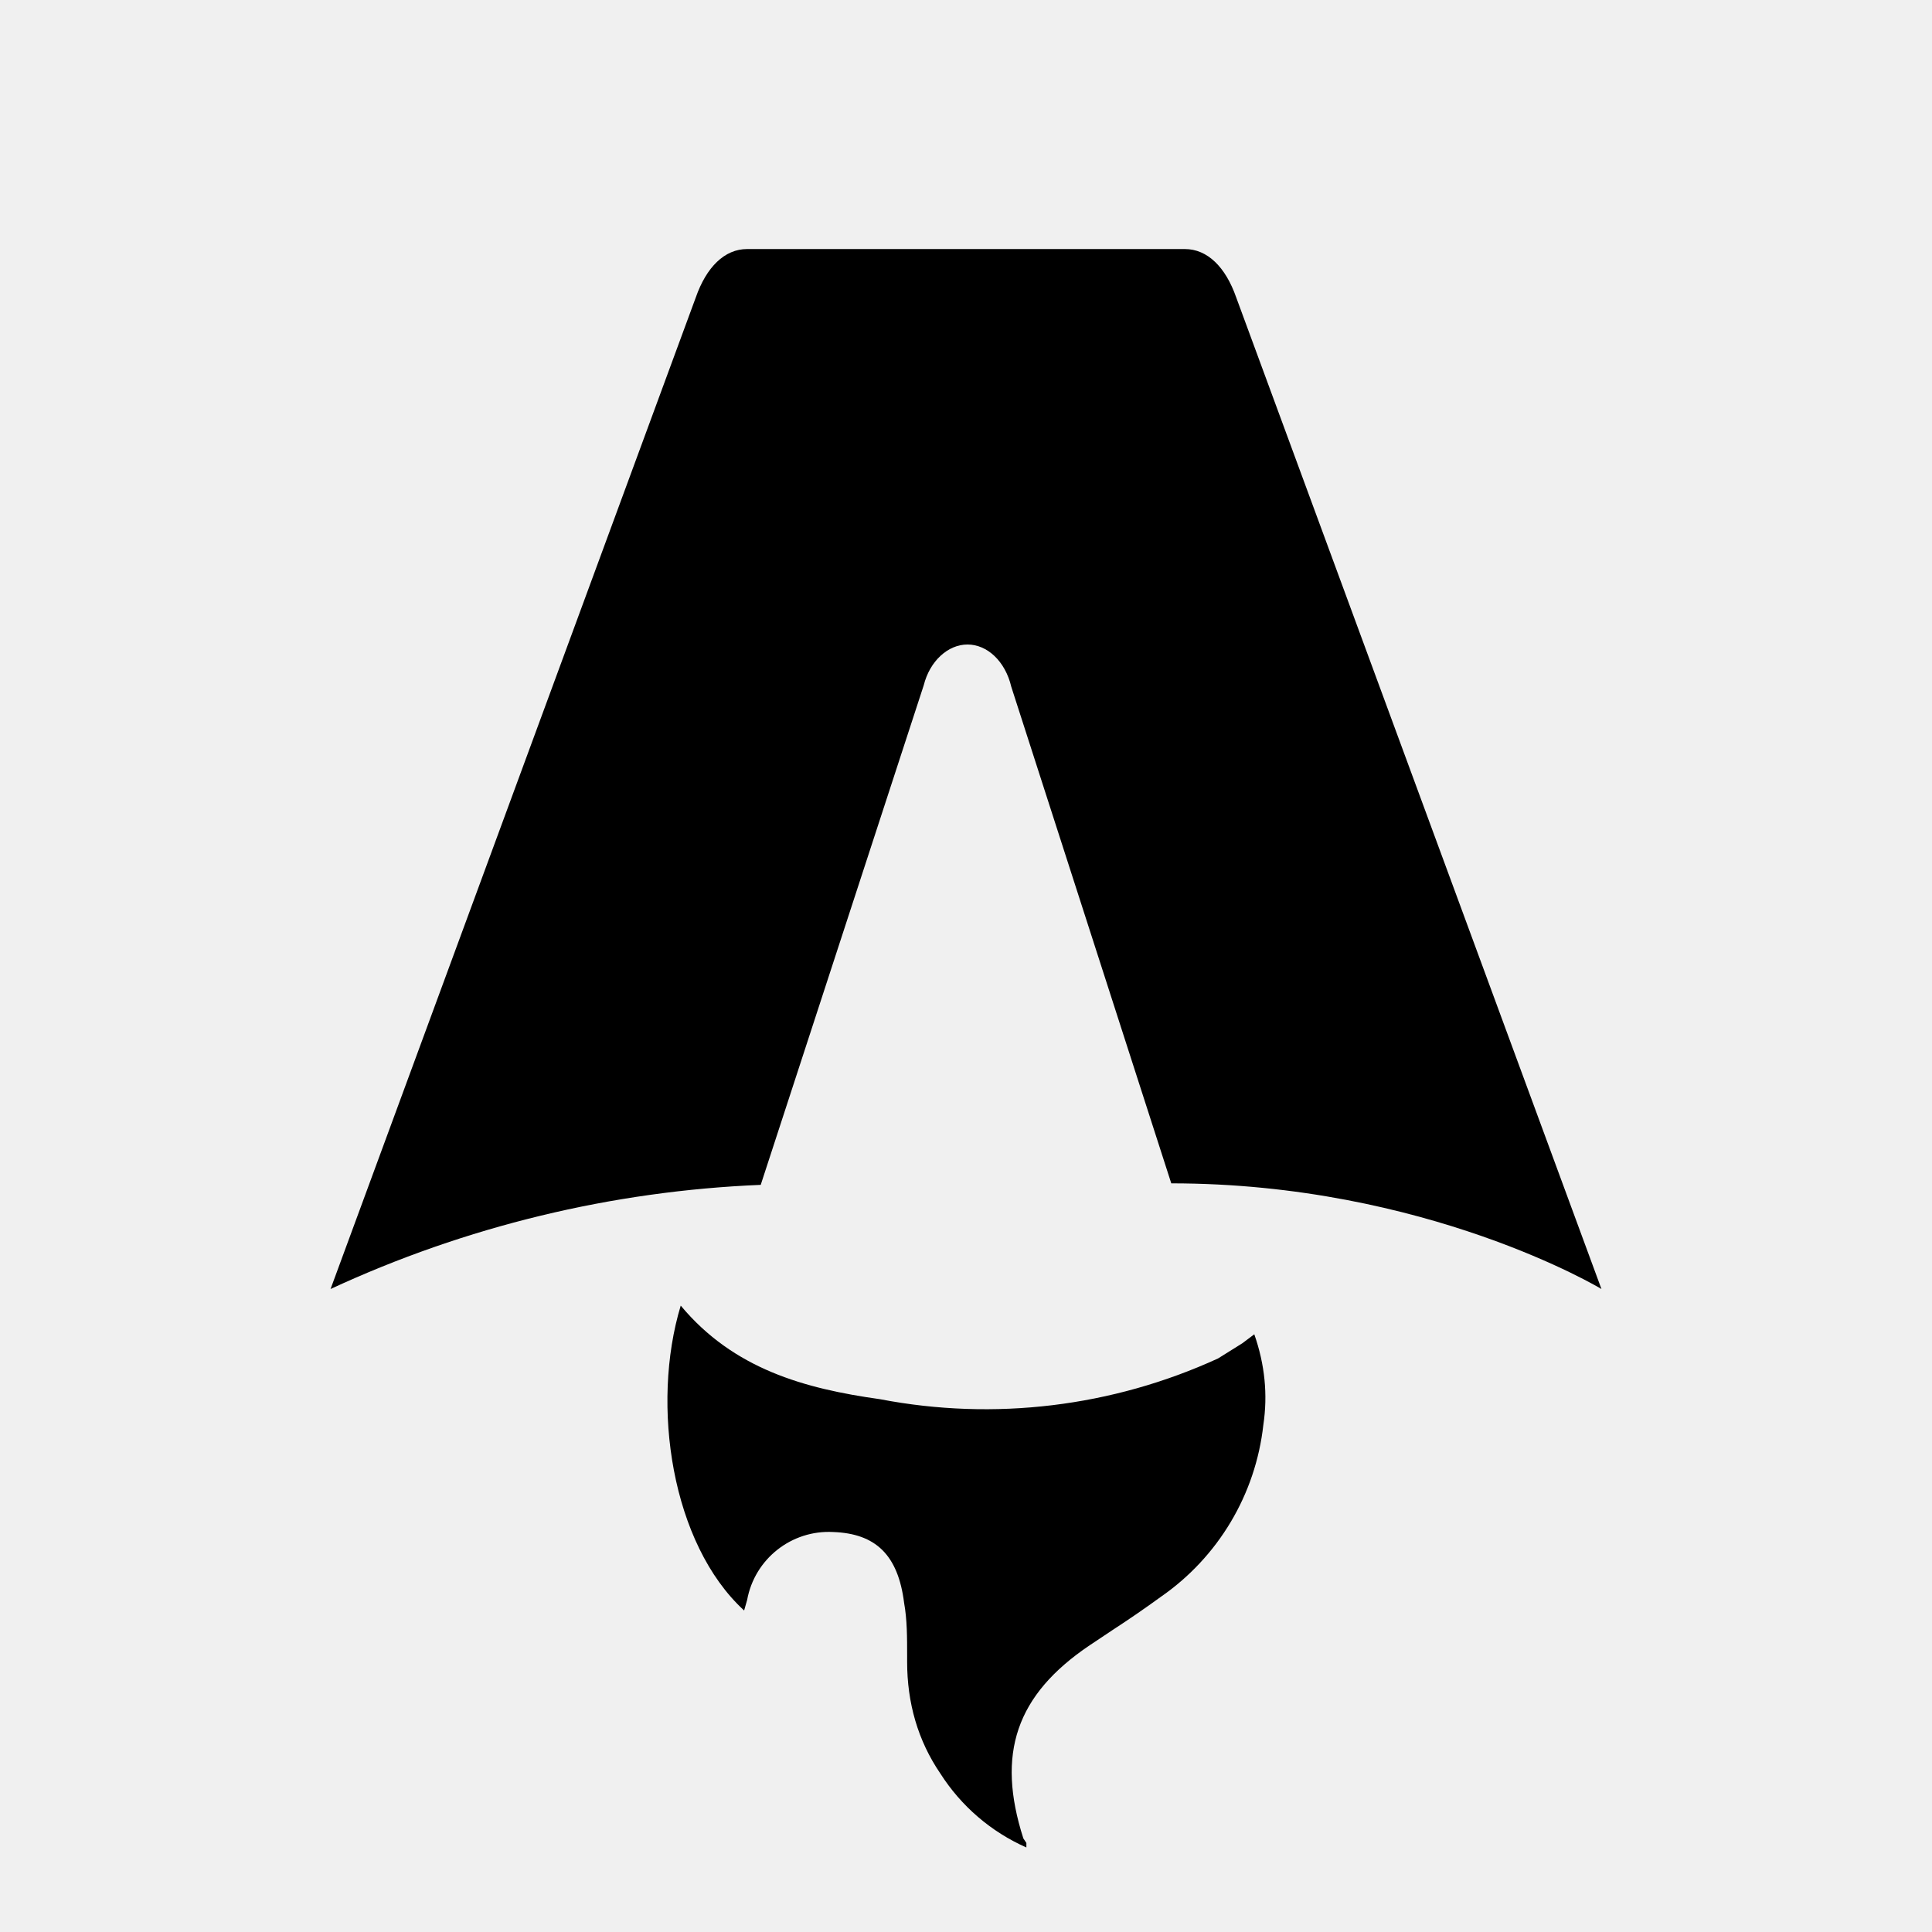
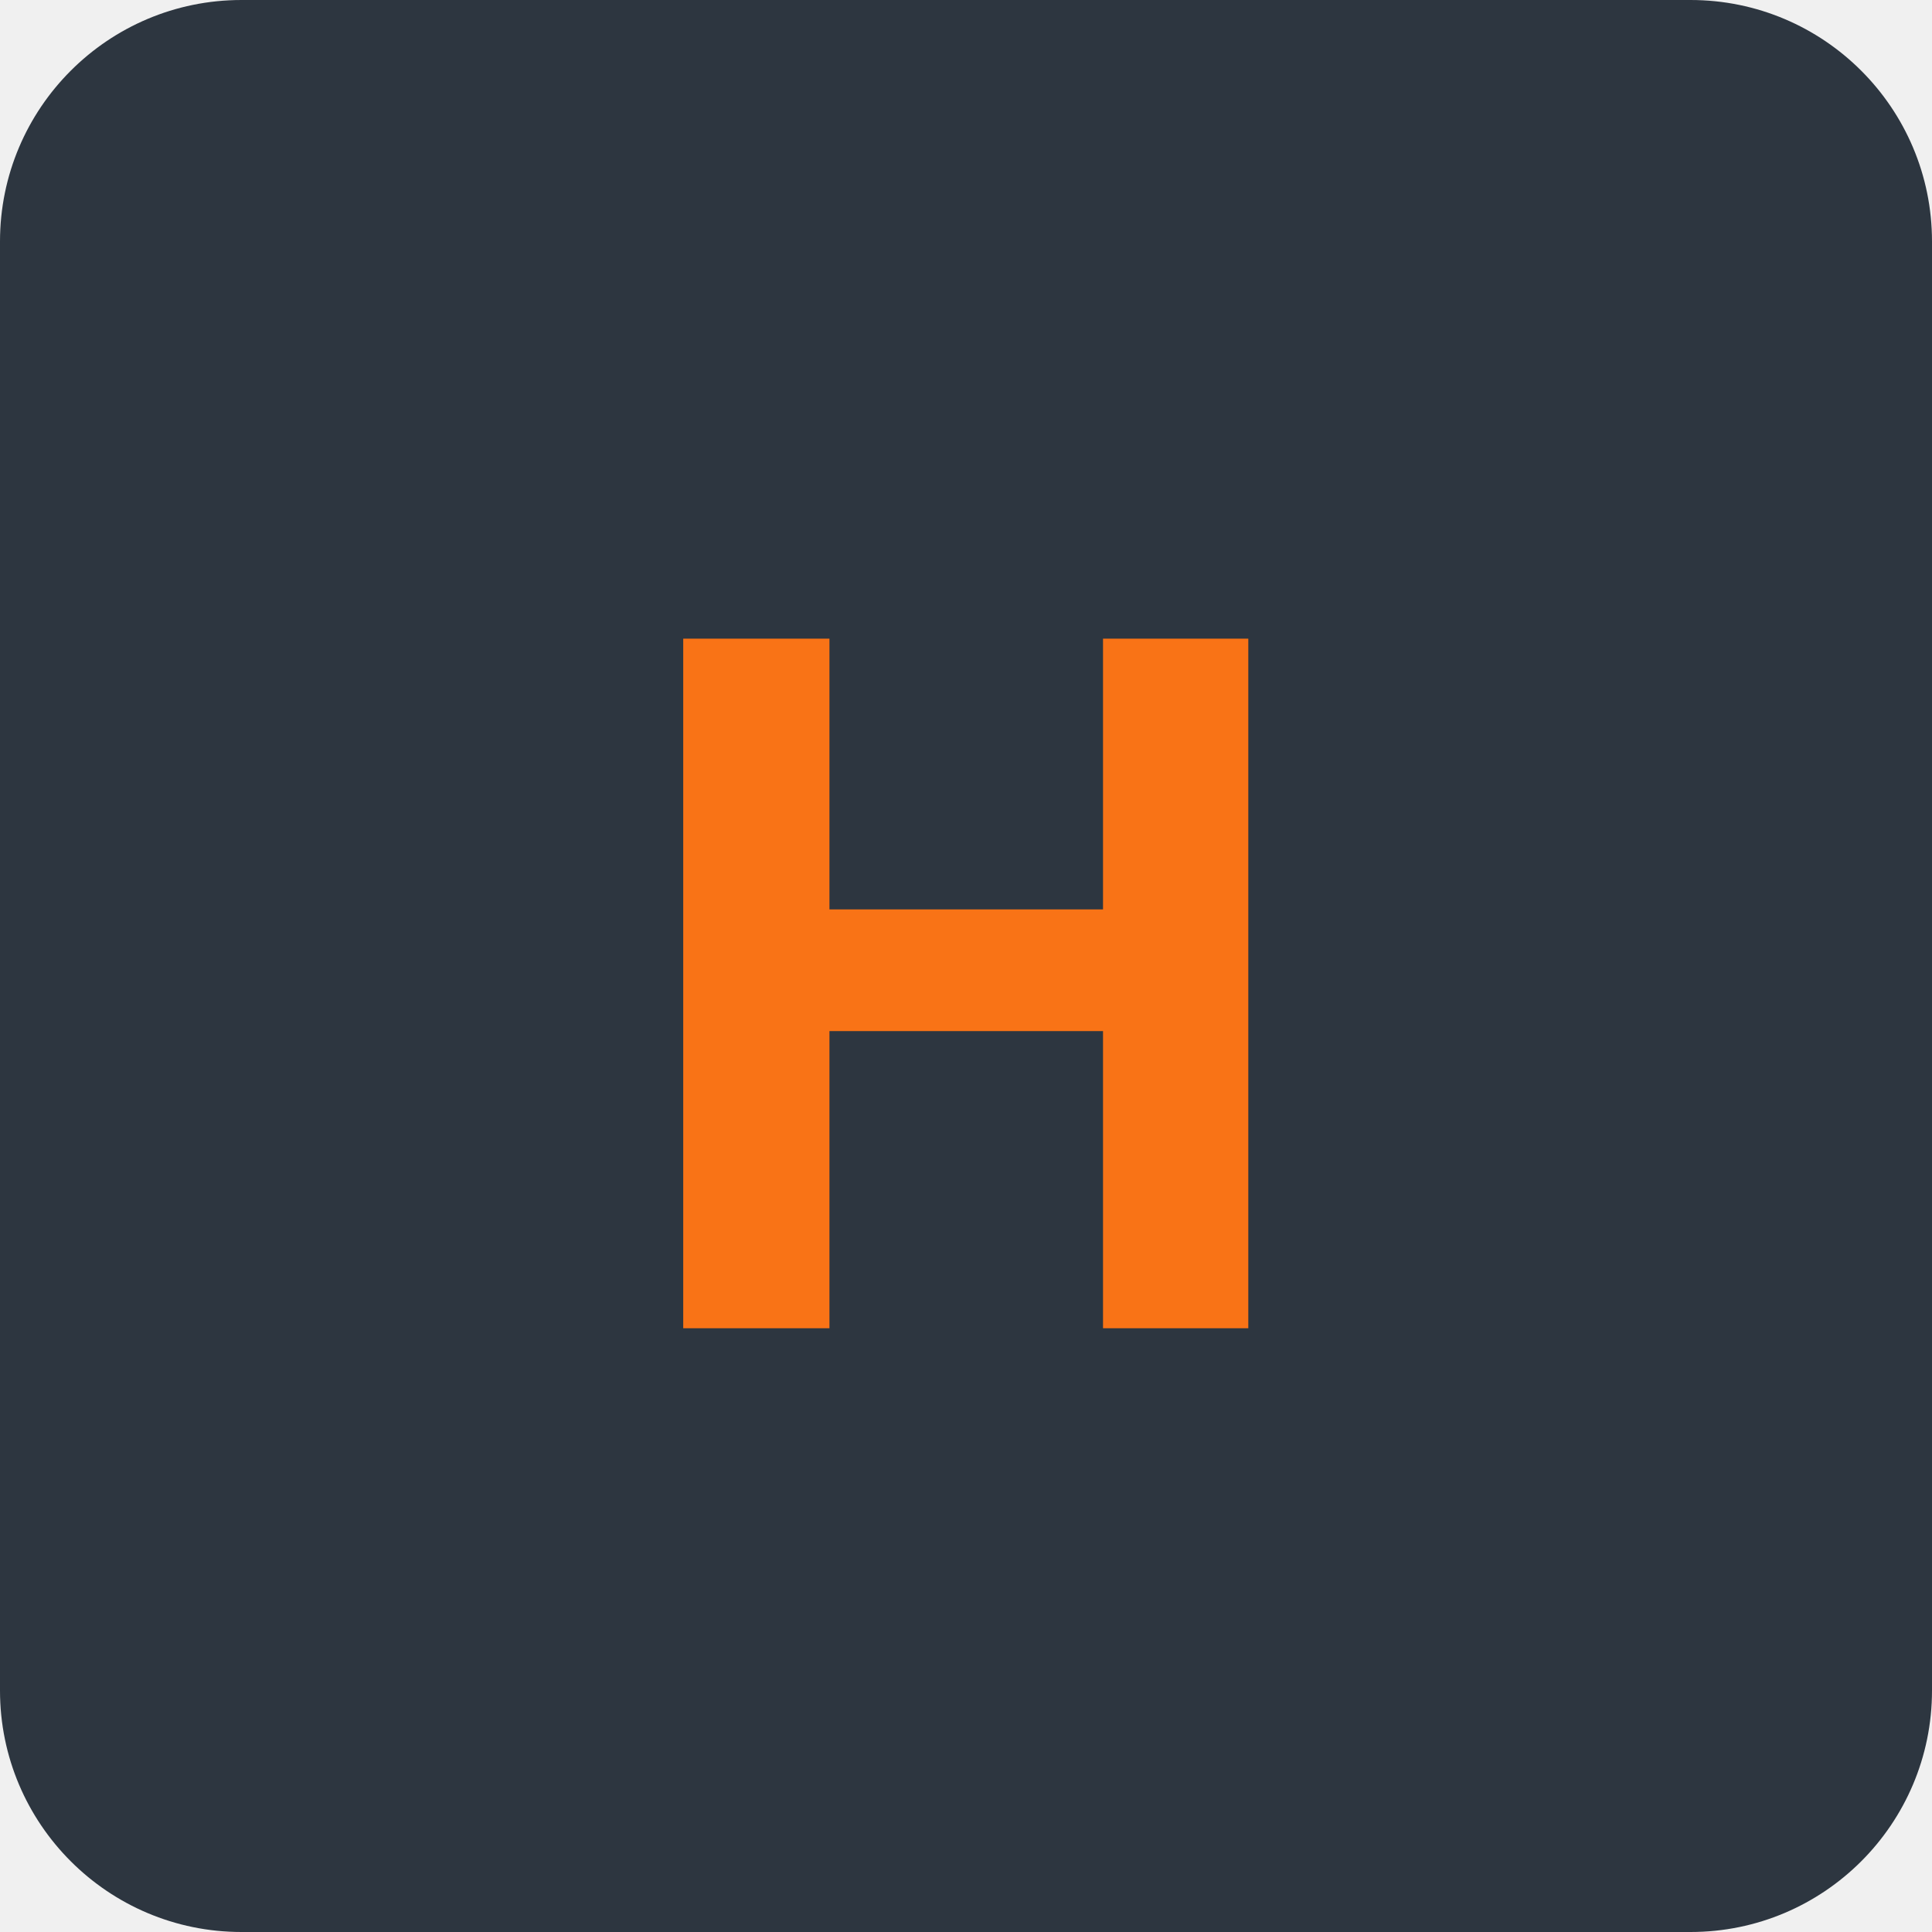
- <svg xmlns="http://www.w3.org/2000/svg" fill="none" viewBox="0 0 128 128">
-   <path d="M50.4 78.5a75.1 75.1 0 0 0-28.5 6.9l24.2-65.7c.7-2 1.9-3.2 3.4-3.2h29c1.5 0 2.7 1.2 3.4 3.2l24.2 65.7s-11.6-7-28.5-7L67 45.5c-.4-1.7-1.6-2.8-2.9-2.8-1.3 0-2.5 1.1-2.9 2.7L50.4 78.5Zm-1.1 28.2Zm-4.2-20.2c-2 6.6-.6 15.8 4.2 20.2a17.5 17.5 0 0 1 .2-.7 5.5 5.5 0 0 1 5.7-4.5c2.8.1 4.3 1.5 4.7 4.7.2 1.1.2 2.3.2 3.5v.4c0 2.7.7 5.2 2.2 7.4a13 13 0 0 0 5.7 4.9v-.3l-.2-.3c-1.8-5.6-.5-9.5 4.4-12.8l1.5-1a73 73 0 0 0 3.2-2.2 16 16 0 0 0 6.8-11.4c.3-2 .1-4-.6-6l-.8.6-1.6 1a37 37 0 0 1-22.4 2.7c-5-.7-9.7-2-13.2-6.2Z" />
-   <style>
-         path { fill: #000; }
-         @media (prefers-color-scheme: dark) {
-             path { fill: #FFF; }
-         }
-     </style>
+ <svg xmlns="http://www.w3.org/2000/svg" viewBox="0 0 32 32">
+   <rect width="32" height="32" rx="4" fill="#2D3640" />
+   <text x="16" y="22" text-anchor="middle" font-family="Arial Black, sans-serif" font-size="16" font-weight="bold" fill="#F97316">H</text>
</svg>
